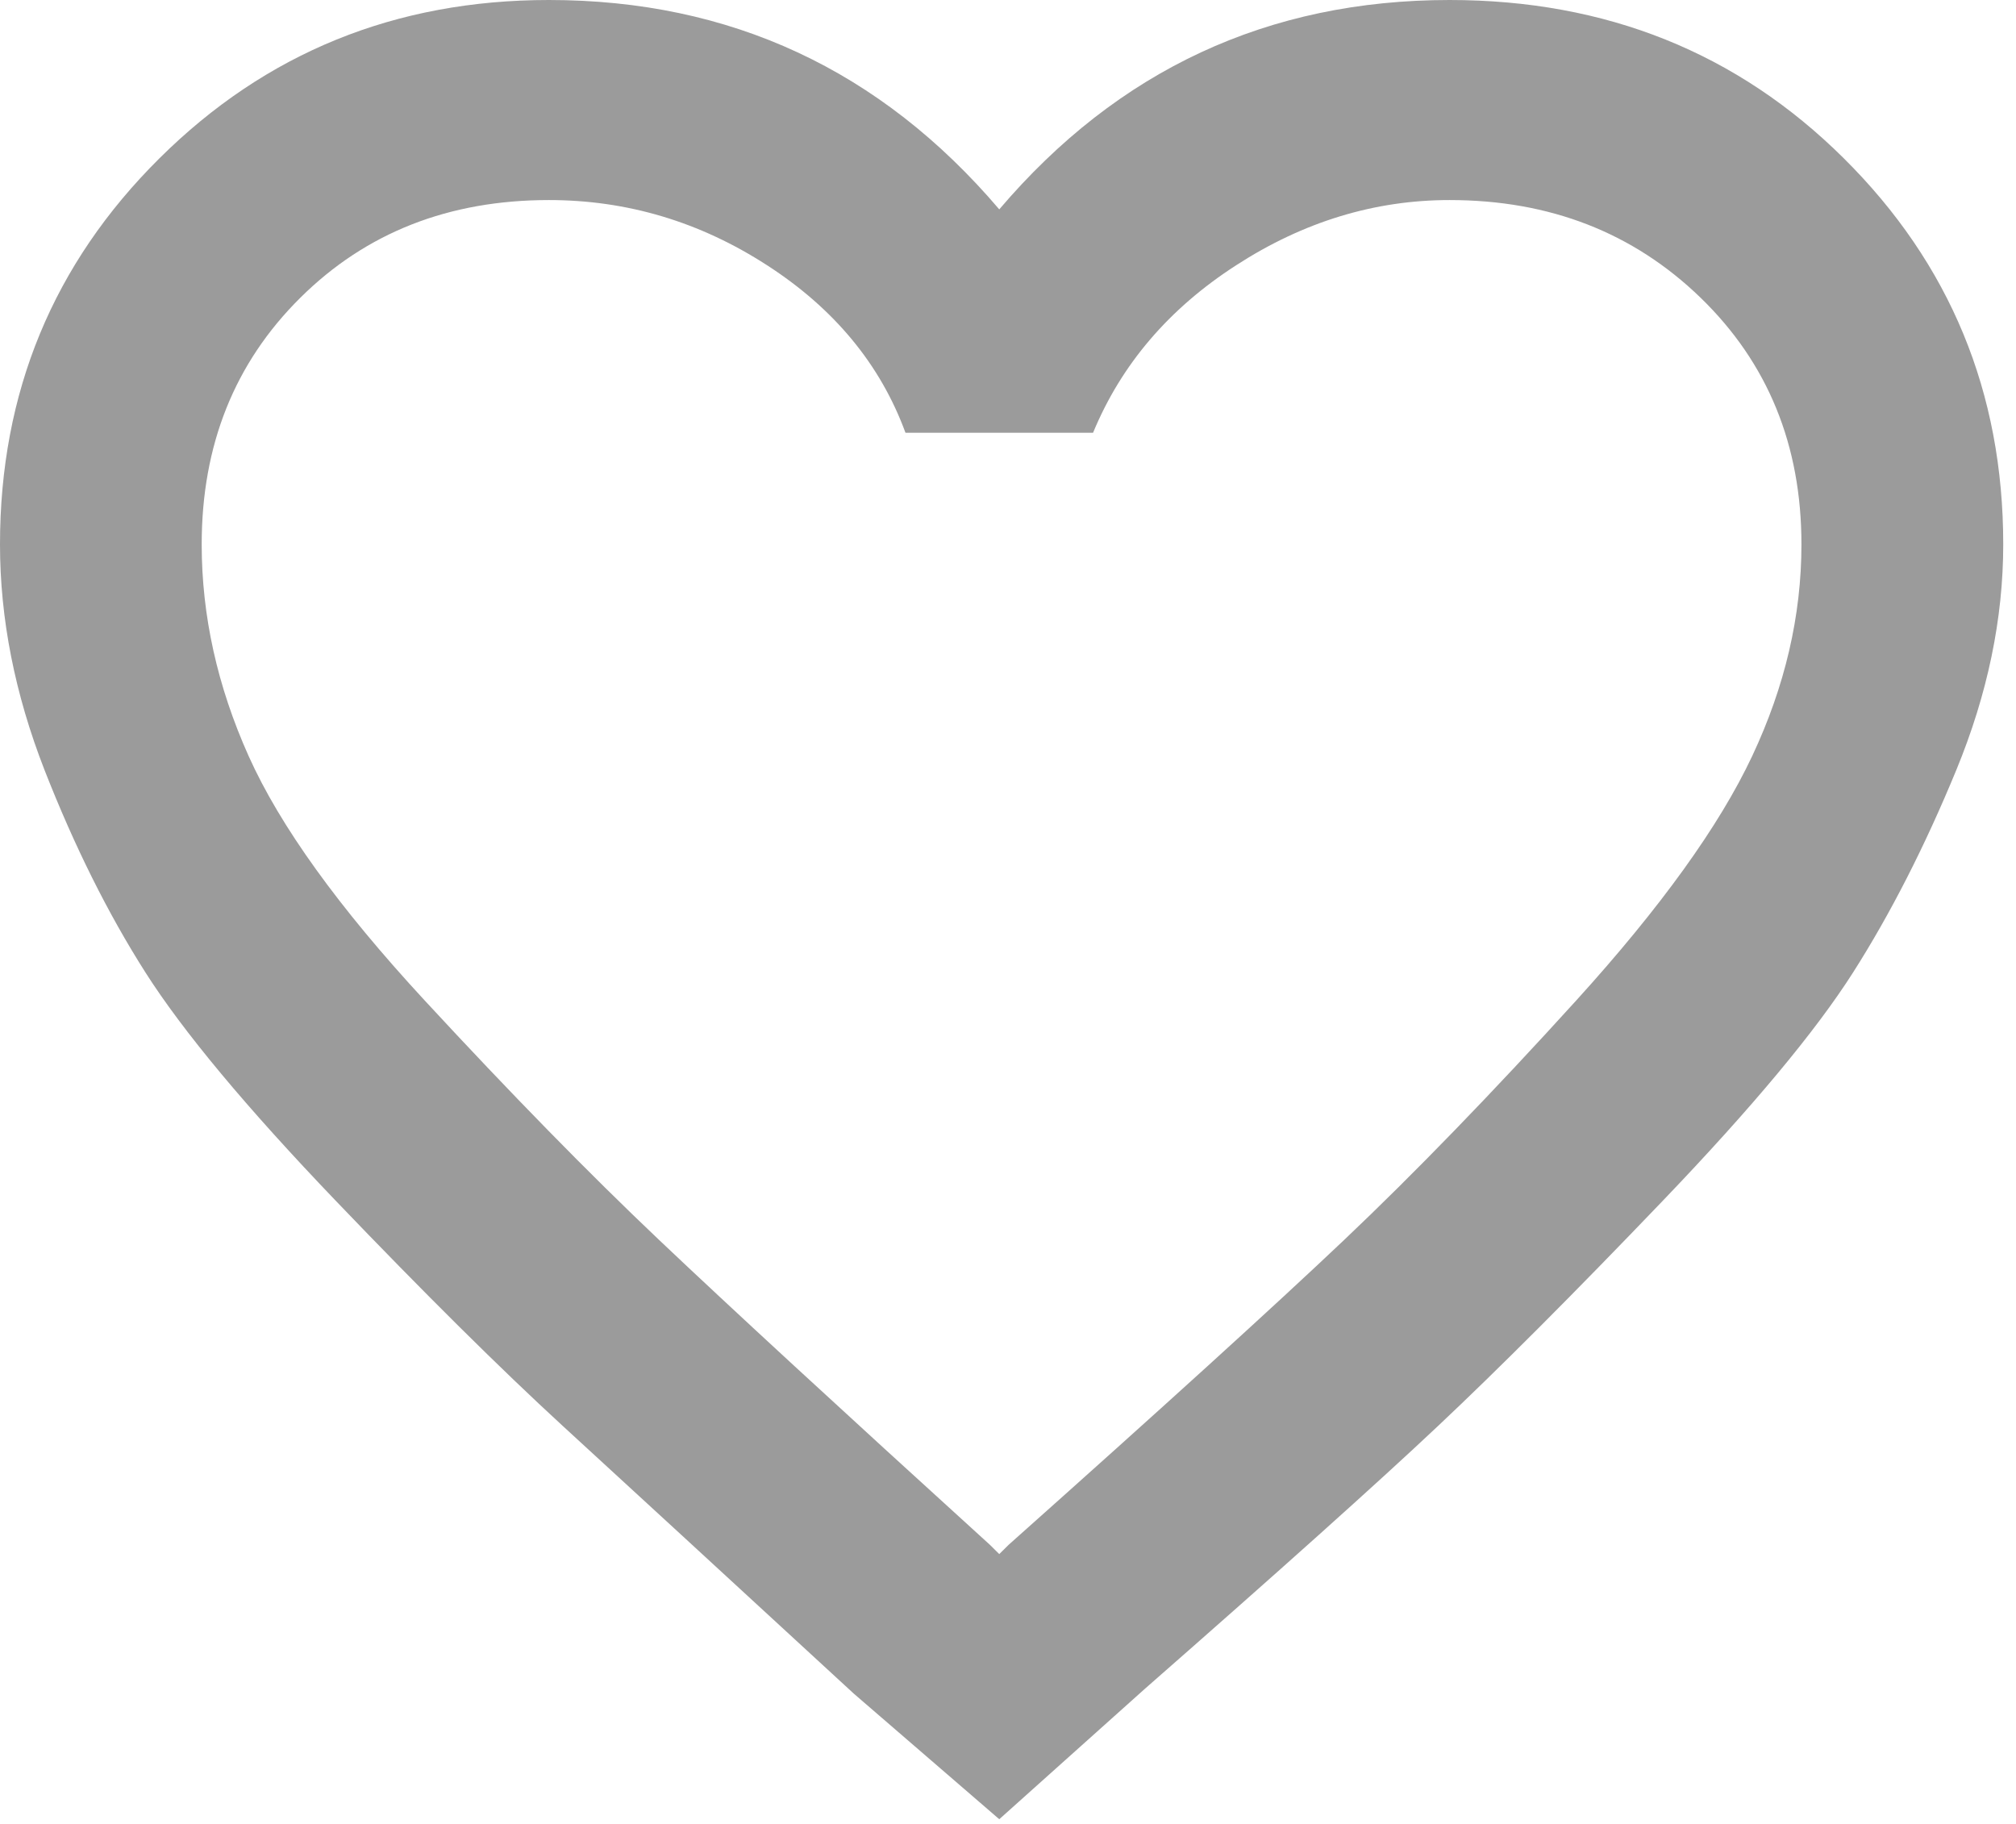
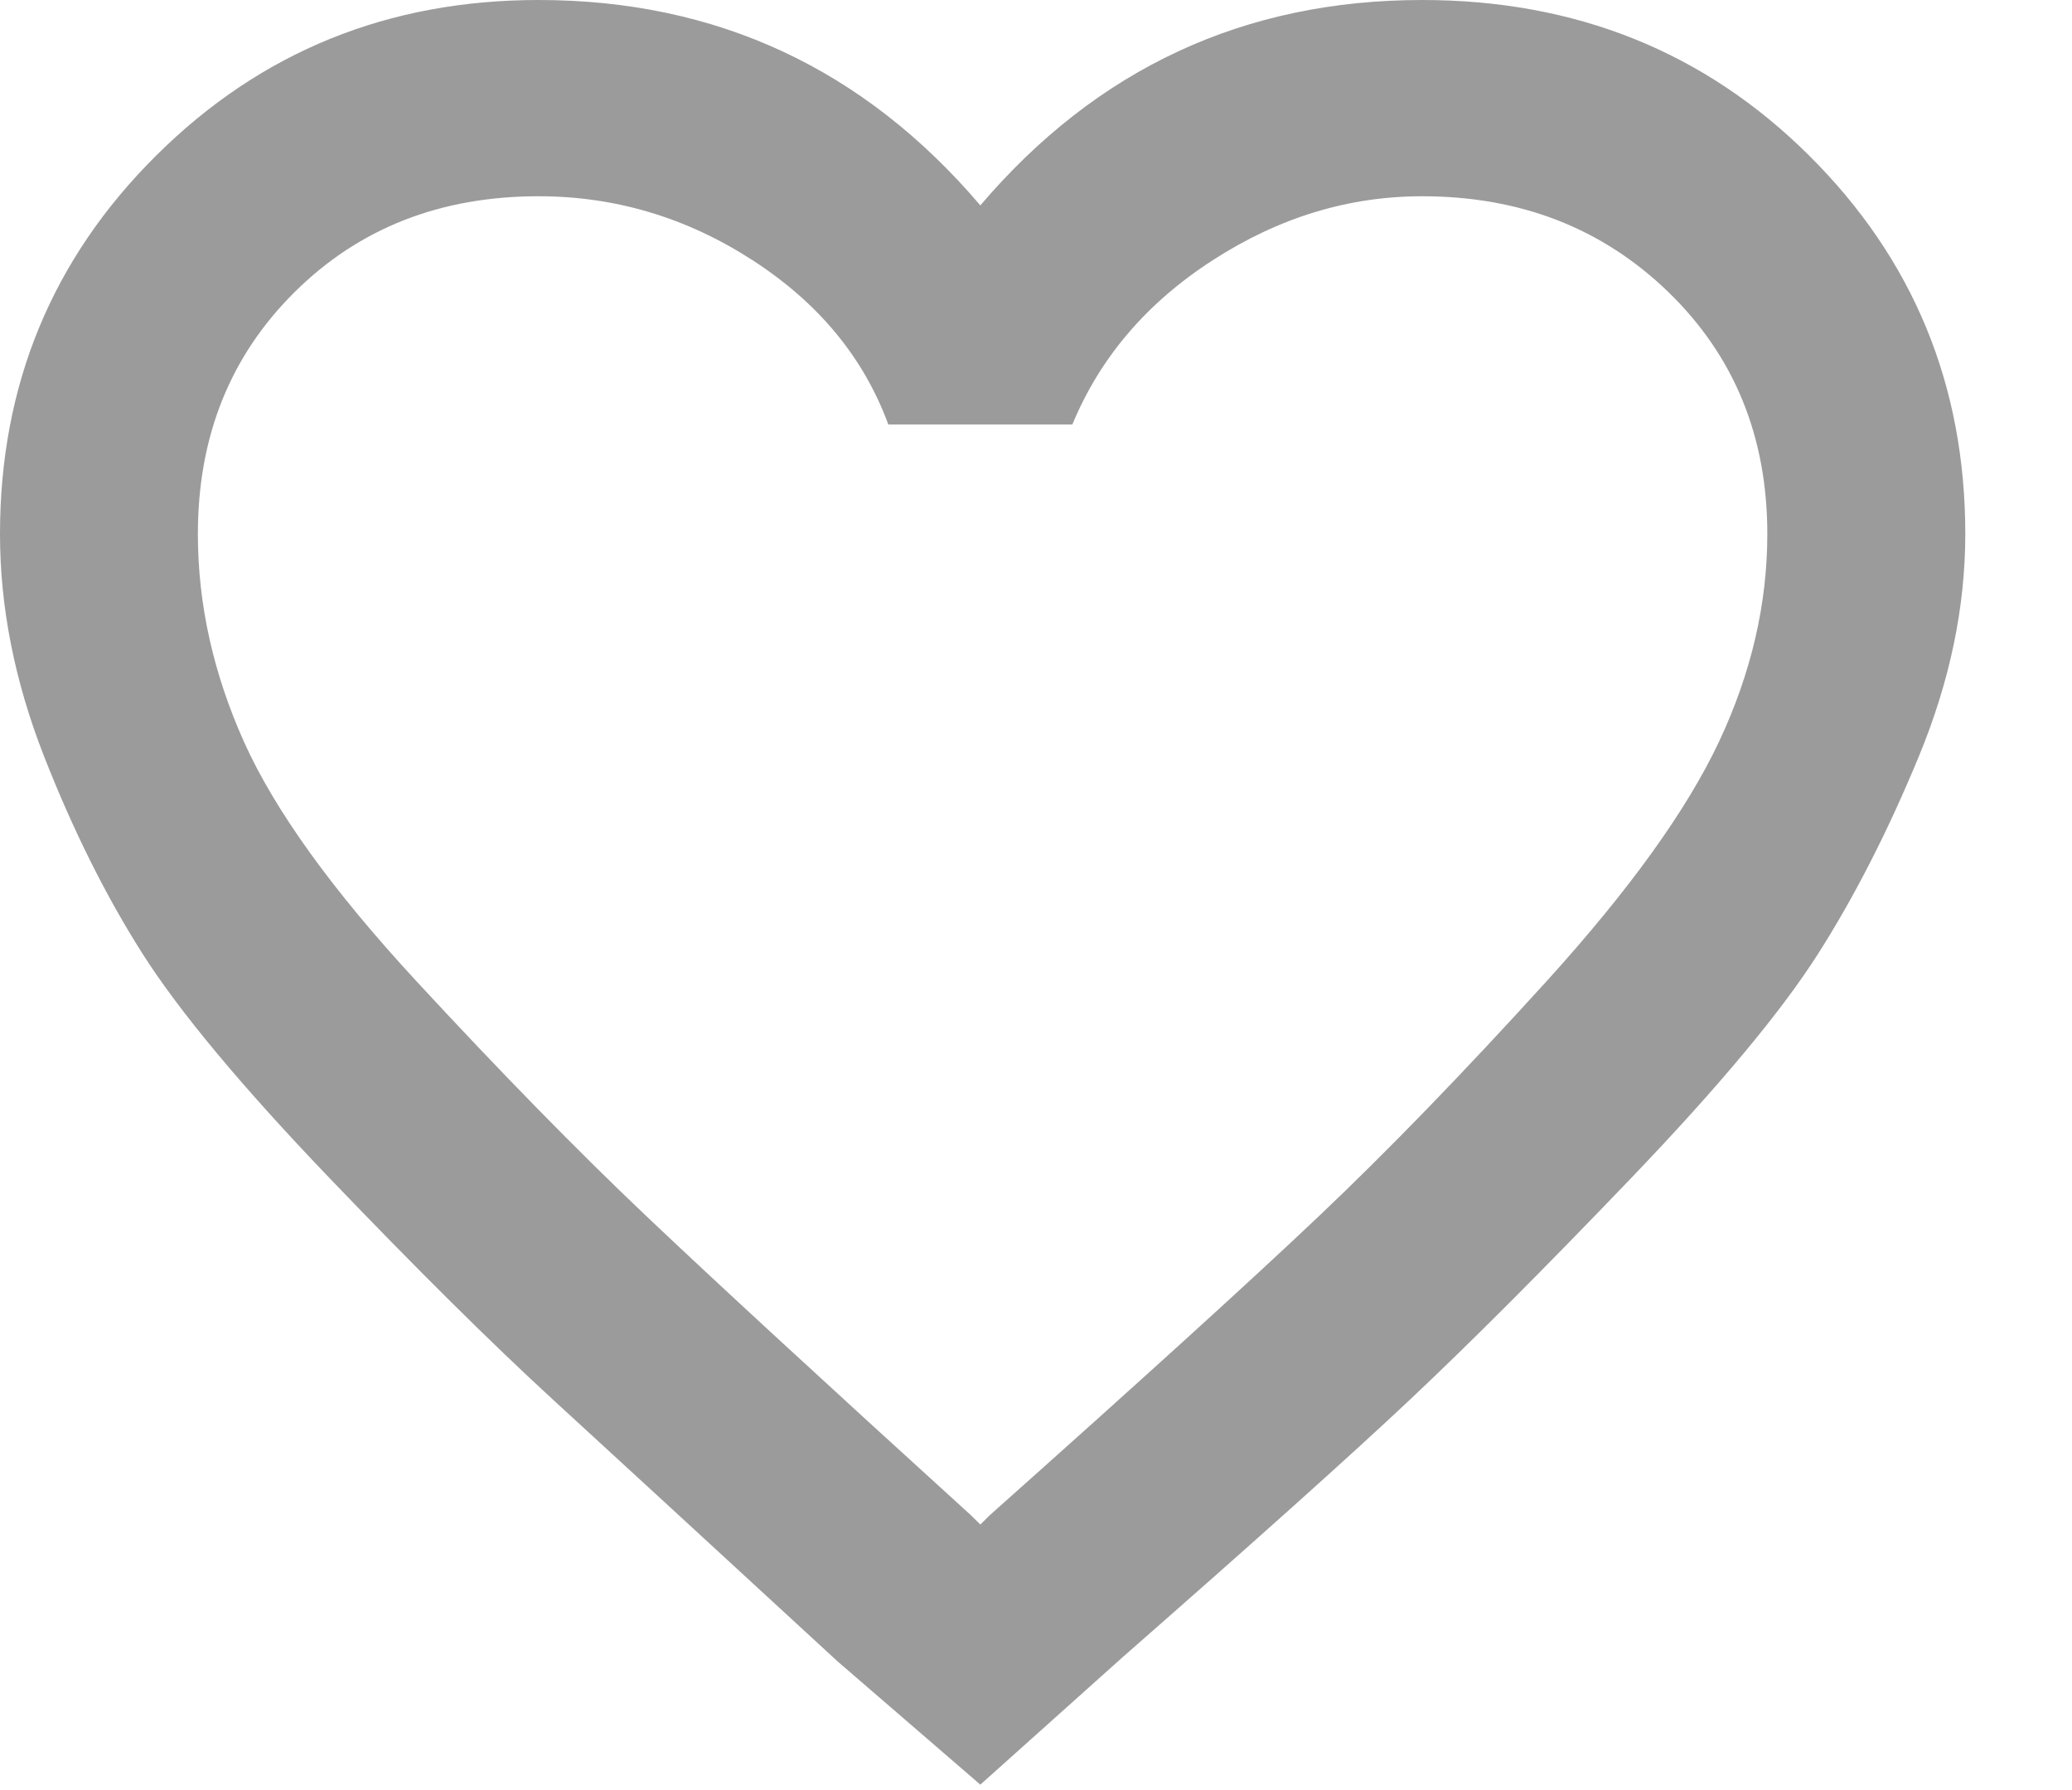
- <svg xmlns="http://www.w3.org/2000/svg" width="21" height="19" viewBox="0 0 21 19" fill="none">
+ <svg xmlns="http://www.w3.org/2000/svg" width="22" height="19" viewBox="0 0 22 19" fill="none">
  <path d="M15.1 0C16.729 0 18.098 0.549 19.205 1.648C20.313 2.747 20.867 4.088 20.867 5.671C20.867 6.446 20.704 7.23 20.378 8.022C20.052 8.813 19.694 9.516 19.303 10.13C18.912 10.744 18.252 11.536 17.324 12.505C16.395 13.475 15.613 14.258 14.978 14.856C14.343 15.454 13.325 16.366 11.924 17.594L10.409 18.951L8.894 17.643C7.526 16.383 6.516 15.454 5.864 14.856C5.213 14.258 4.423 13.475 3.494 12.505C2.566 11.536 1.906 10.744 1.515 10.13C1.124 9.516 0.774 8.813 0.464 8.022C0.155 7.23 0 6.446 0 5.671C0 4.088 0.554 2.747 1.662 1.648C2.769 0.549 4.121 0 5.718 0C7.607 0 9.171 0.727 10.409 2.181C11.647 0.727 13.211 0 15.1 0ZM10.507 16.092C12.103 14.67 13.268 13.612 14.001 12.917C14.734 12.222 15.54 11.39 16.42 10.421C17.299 9.452 17.91 8.603 18.252 7.876C18.594 7.149 18.765 6.414 18.765 5.671C18.765 4.637 18.415 3.781 17.715 3.102C17.014 2.423 16.143 2.084 15.1 2.084C14.318 2.084 13.577 2.31 12.877 2.763C12.176 3.215 11.68 3.797 11.386 4.508H9.432C9.171 3.797 8.69 3.215 7.99 2.763C7.29 2.31 6.532 2.084 5.718 2.084C4.675 2.084 3.812 2.423 3.128 3.102C2.443 3.781 2.101 4.637 2.101 5.671C2.101 6.414 2.264 7.149 2.59 7.876C2.916 8.603 3.527 9.452 4.423 10.421C5.319 11.39 6.133 12.222 6.866 12.917C7.599 13.612 8.747 14.67 10.311 16.092L10.409 16.189L10.507 16.092Z" fill="#9B9B9B" />
</svg>
